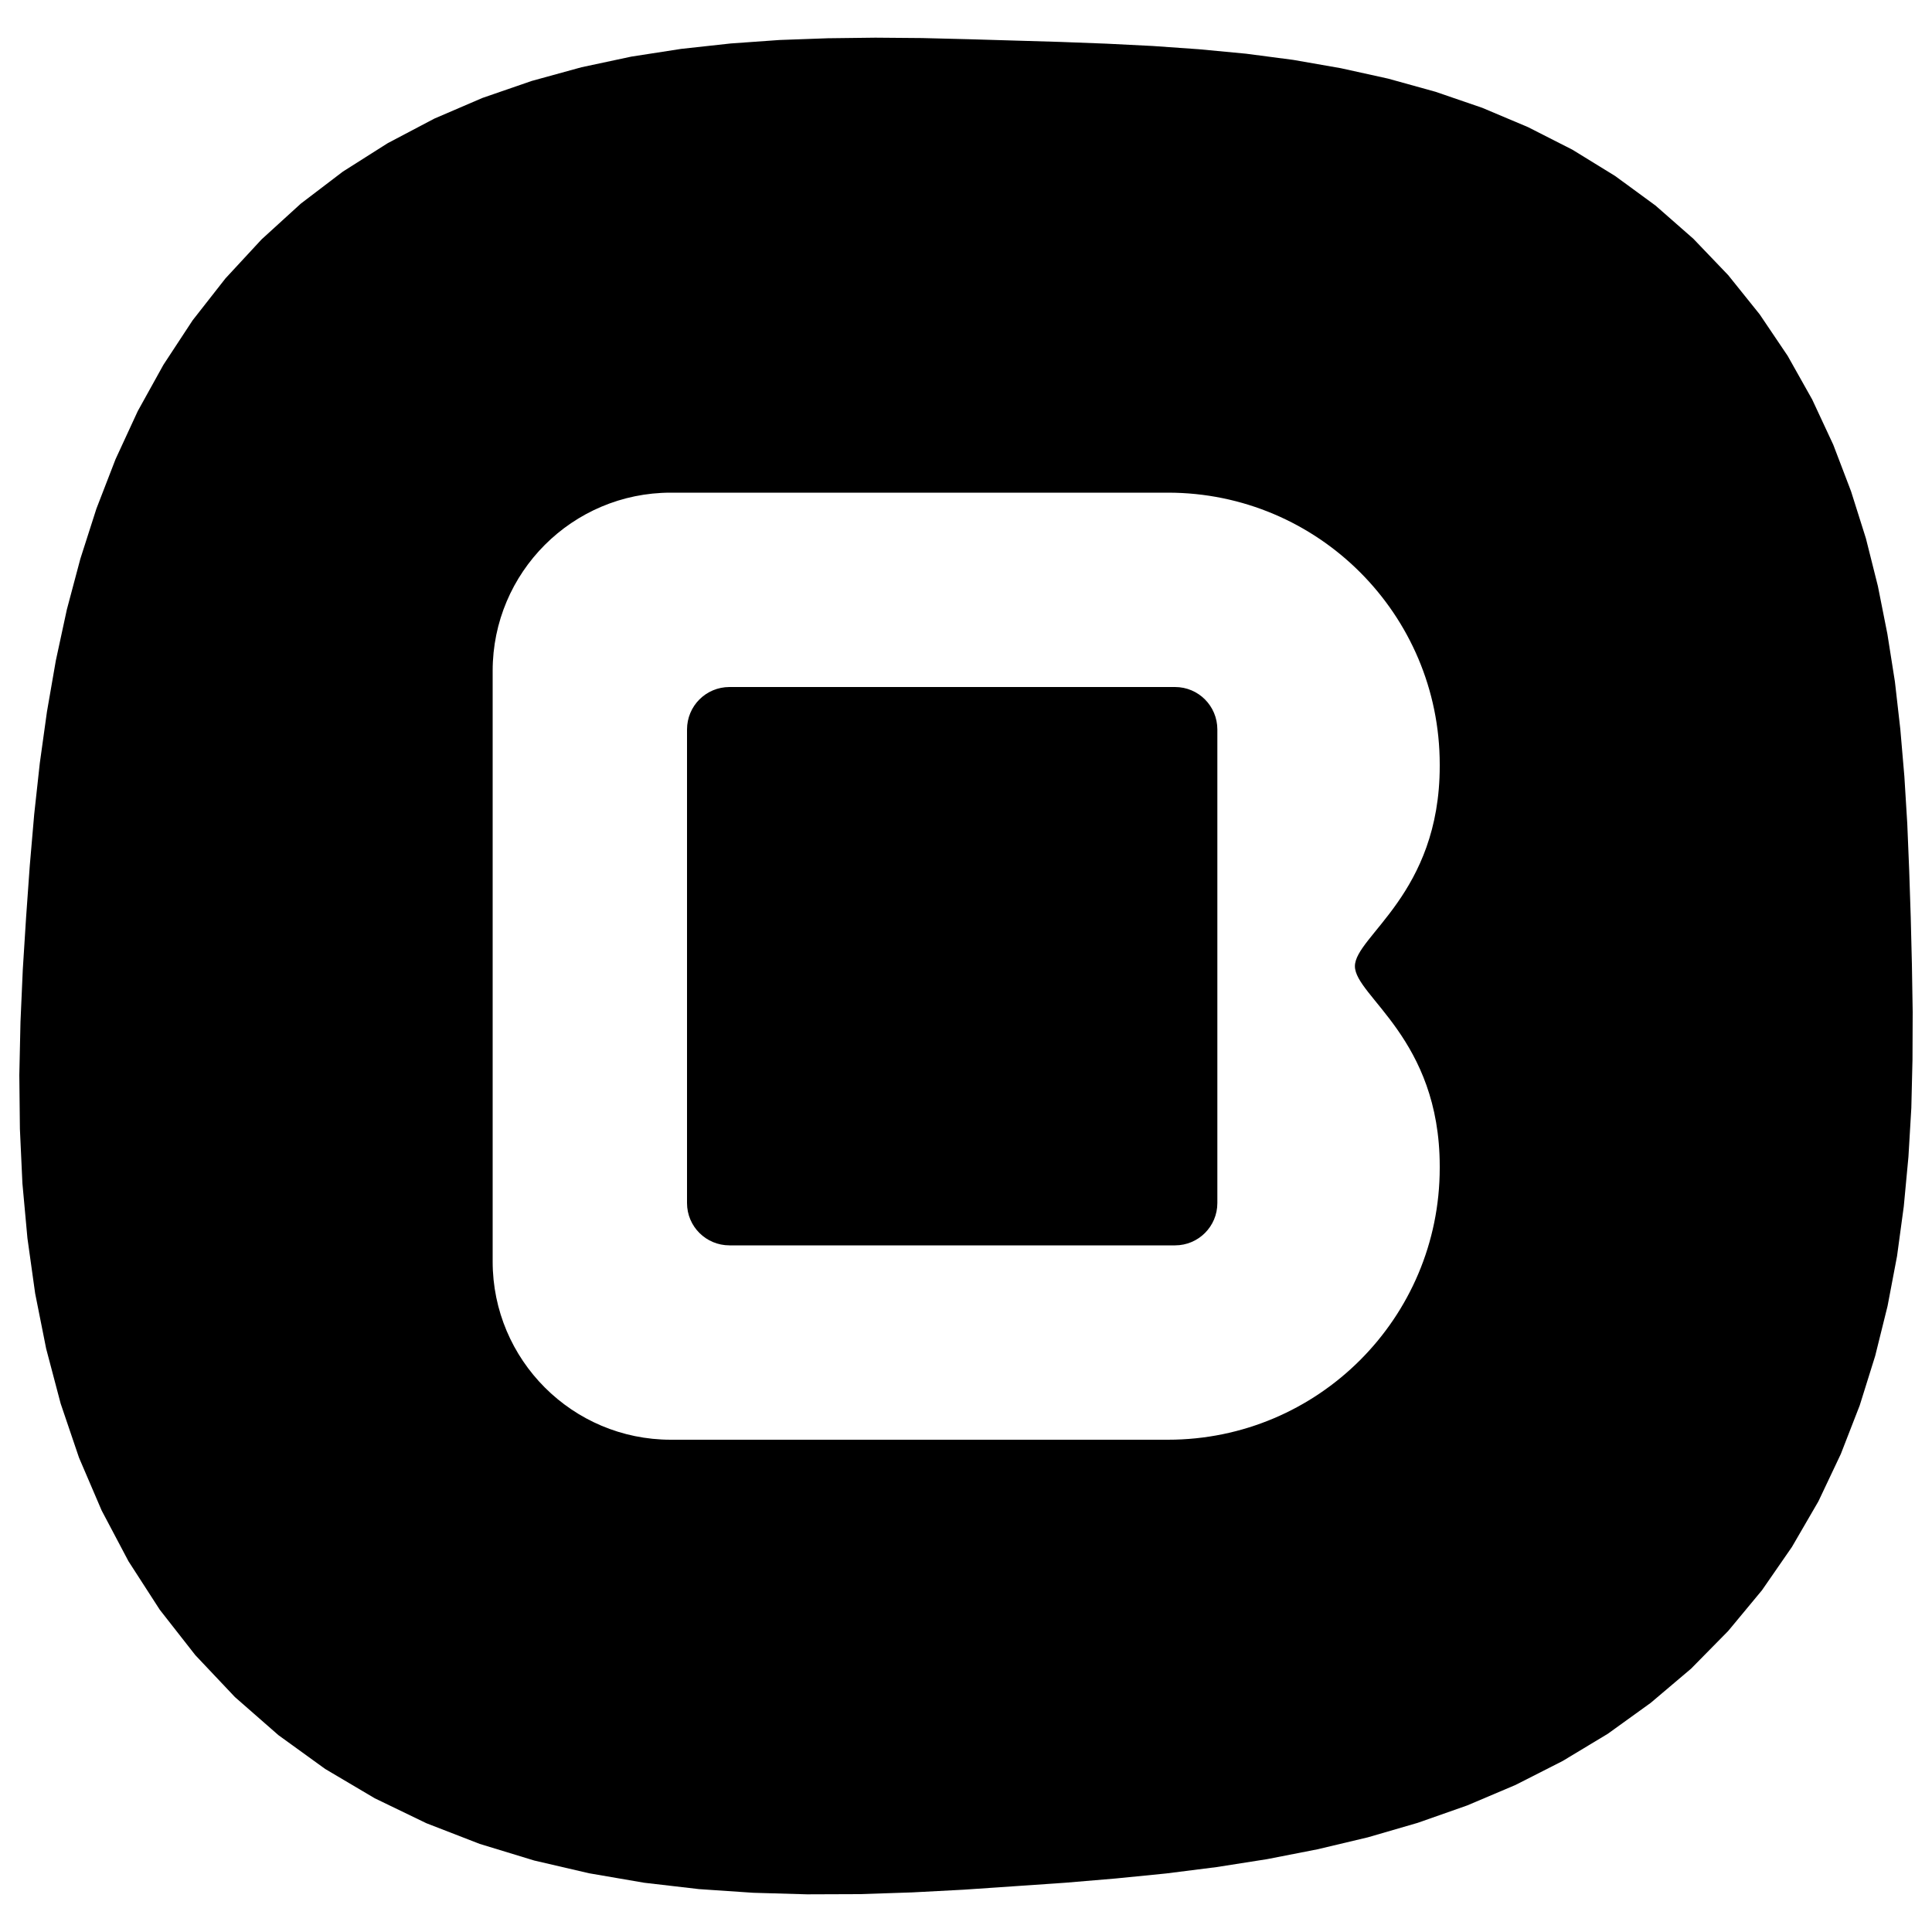
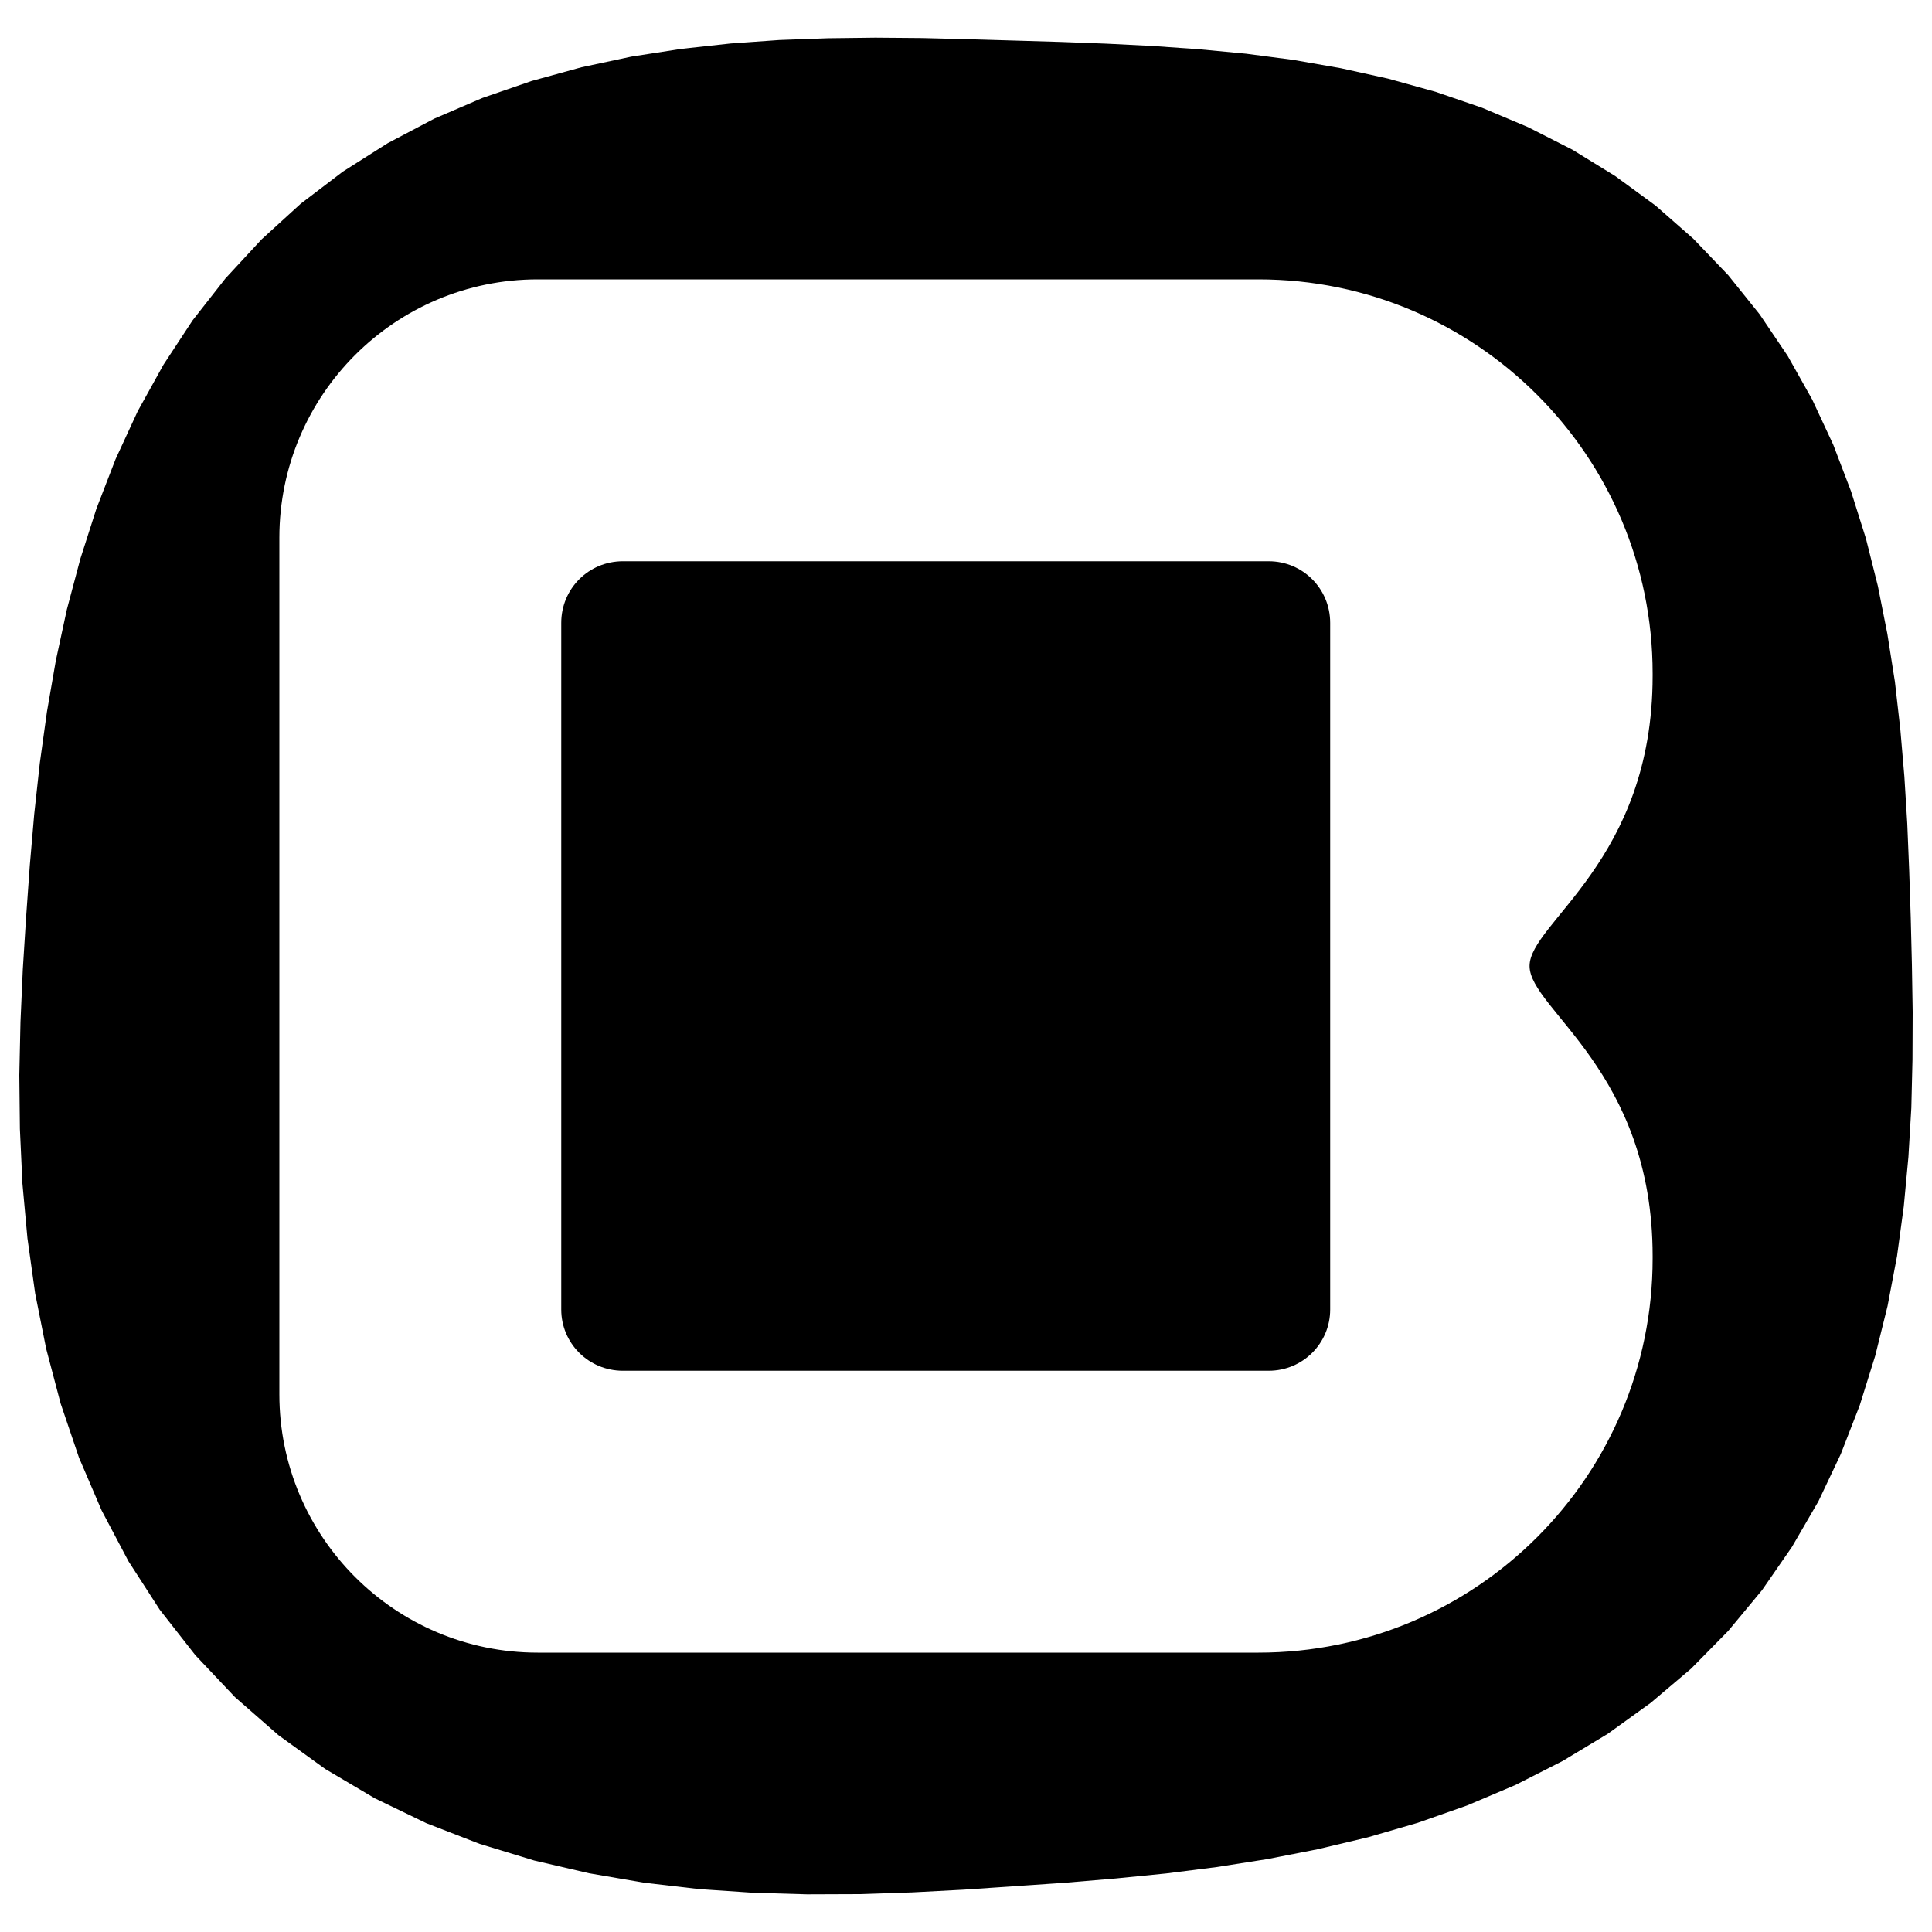
<svg xmlns="http://www.w3.org/2000/svg" viewBox="0 0 100 100">
-   <path fill-rule="evenodd" d="M98.90 47.49L98.96 49.92L99.00 52.37L98.99 54.85L98.93 57.35L98.78 59.88L98.54 62.44L98.19 65.02L97.70 67.60L97.06 70.18L96.26 72.74L95.28 75.26L94.12 77.71L92.75 80.07L91.20 82.31L89.45 84.42L87.53 86.37L85.44 88.14L83.22 89.74L80.88 91.15L78.44 92.39L75.94 93.45L73.38 94.35L70.80 95.10L68.19 95.72L65.58 96.23L62.97 96.64L60.36 96.97L57.75 97.23L55.14 97.45L52.52 97.63L49.88 97.81L47.22 97.95L44.51 98.04L41.77 98.05L38.99 97.97L36.18 97.78L33.34 97.45L30.49 96.96L27.65 96.30L24.83 95.44L22.07 94.37L19.40 93.08L16.83 91.56L14.41 89.81L12.16 87.84L10.11 85.67L8.27 83.32L6.65 80.81L5.26 78.18L4.09 75.45L3.14 72.65L2.39 69.81L1.82 66.95L1.42 64.09L1.16 61.25L1.03 58.43L1.00 55.65L1.06 52.90L1.18 50.18L1.35 47.49L1.54 44.82L1.77 42.15L2.06 39.50L2.43 36.84L2.89 34.19L3.46 31.55L4.16 28.92L4.99 26.33L5.98 23.77L7.13 21.28L8.46 18.88L9.97 16.58L11.67 14.41L13.54 12.39L15.57 10.54L17.75 8.88L20.07 7.41L22.48 6.14L24.97 5.07L27.52 4.19L30.10 3.48L32.68 2.93L35.26 2.53L37.82 2.25L40.35 2.07L42.85 1.98L45.31 1.95L47.74 1.97L50.14 2.03L52.52 2.10L54.89 2.17L57.27 2.26L59.66 2.38L62.07 2.55L64.50 2.78L66.94 3.10L69.40 3.53L71.85 4.07L74.30 4.75L76.72 5.58L79.09 6.58L81.39 7.75L83.60 9.11L85.69 10.64L87.65 12.36L89.45 14.24L91.08 16.27L92.53 18.42L93.80 20.68L94.89 23.02L95.81 25.43L96.58 27.87L97.20 30.34L97.69 32.81L98.08 35.28L98.36 37.74L98.57 40.19L98.72 42.63L98.82 45.06ZM34.72 25.5H60.45C68.22 25.5 74.52 31.8 74.52 39.57V39.65C74.52 46.27 70.13 48.46 70.13 50.01C70.13 51.56 74.52 53.75 74.52 60.37V60.45C74.52 68.22 68.22 74.52 60.45 74.52H34.72C29.63 74.52 25.5 70.39 25.5 65.3V34.72C25.5 29.63 29.63 25.5 34.72 25.5ZM37.76 35.56C36.54 35.56 35.56 36.54 35.56 37.76V62.27C35.56 63.48 36.54 64.46 37.76 64.46H60.82C62.03 64.46 63.01 63.48 63.01 62.27V37.76C63.01 36.54 62.03 35.56 60.82 35.56Z" />
+   <path fill-rule="evenodd" d="M98.90 47.49L98.96 49.92L99.00 52.37L98.99 54.85L98.93 57.35L98.78 59.88L98.54 62.44L98.19 65.02L97.70 67.60L97.06 70.18L96.26 72.74L95.28 75.26L94.12 77.71L92.75 80.07L91.20 82.31L89.45 84.42L87.53 86.37L85.44 88.14L83.22 89.74L80.88 91.15L78.44 92.39L75.94 93.45L73.38 94.35L70.80 95.10L68.19 95.72L65.58 96.23L62.97 96.64L60.36 96.97L57.75 97.23L55.14 97.45L52.52 97.63L49.88 97.81L47.22 97.95L44.51 98.04L41.77 98.05L38.99 97.97L36.18 97.78L33.34 97.45L30.49 96.96L27.65 96.30L24.83 95.44L22.07 94.37L19.40 93.08L16.83 91.56L14.41 89.81L12.16 87.84L10.11 85.67L8.27 83.32L6.65 80.81L5.26 78.18L4.09 75.45L3.14 72.65L2.39 69.81L1.82 66.95L1.42 64.09L1.16 61.25L1.03 58.43L1.00 55.65L1.06 52.90L1.18 50.18L1.35 47.49L1.54 44.82L1.77 42.15L2.06 39.50L2.43 36.84L2.89 34.19L3.46 31.55L4.16 28.92L4.99 26.33L5.98 23.77L7.13 21.28L8.46 18.88L9.97 16.58L11.67 14.41L13.54 12.39L15.57 10.54L17.75 8.88L20.07 7.41L22.48 6.14L24.97 5.07L27.52 4.19L30.10 3.48L32.68 2.93L35.26 2.53L37.82 2.25L40.35 2.07L42.85 1.98L45.31 1.95L47.74 1.97L50.14 2.03L52.52 2.10L54.89 2.17L57.27 2.26L59.66 2.38L62.07 2.55L64.50 2.78L66.94 3.10L69.40 3.53L71.85 4.07L74.30 4.75L76.72 5.58L79.09 6.58L81.39 7.75L83.60 9.11L85.69 10.64L87.65 12.36L89.45 14.24L91.08 16.27L92.53 18.42L93.80 20.68L94.89 23.02L95.81 25.43L96.58 27.87L97.20 30.34L97.69 32.81L98.08 35.28L98.36 37.74L98.57 40.19L98.72 42.63L98.82 45.06ZM27.83 14.46H65.14C76.4 14.46 85.54 23.6 85.54 34.86V34.98C85.54 44.58 79.17 47.75 79.17 50C79.17 52.25 85.54 55.42 85.54 65.02V65.14C85.54 76.4 76.4 85.54 65.14 85.54H27.83C20.45 85.54 14.46 79.55 14.46 72.17V27.83C14.46 20.45 20.45 14.46 27.83 14.46ZM32.24 29.05C30.47 29.05 29.05 30.47 29.05 32.24V67.78C29.05 69.53 30.47 70.95 32.24 70.95H65.67C67.43 70.95 68.85 69.53 68.85 67.78V32.24C68.85 30.47 67.43 29.05 65.67 29.05Z" />
</svg>
